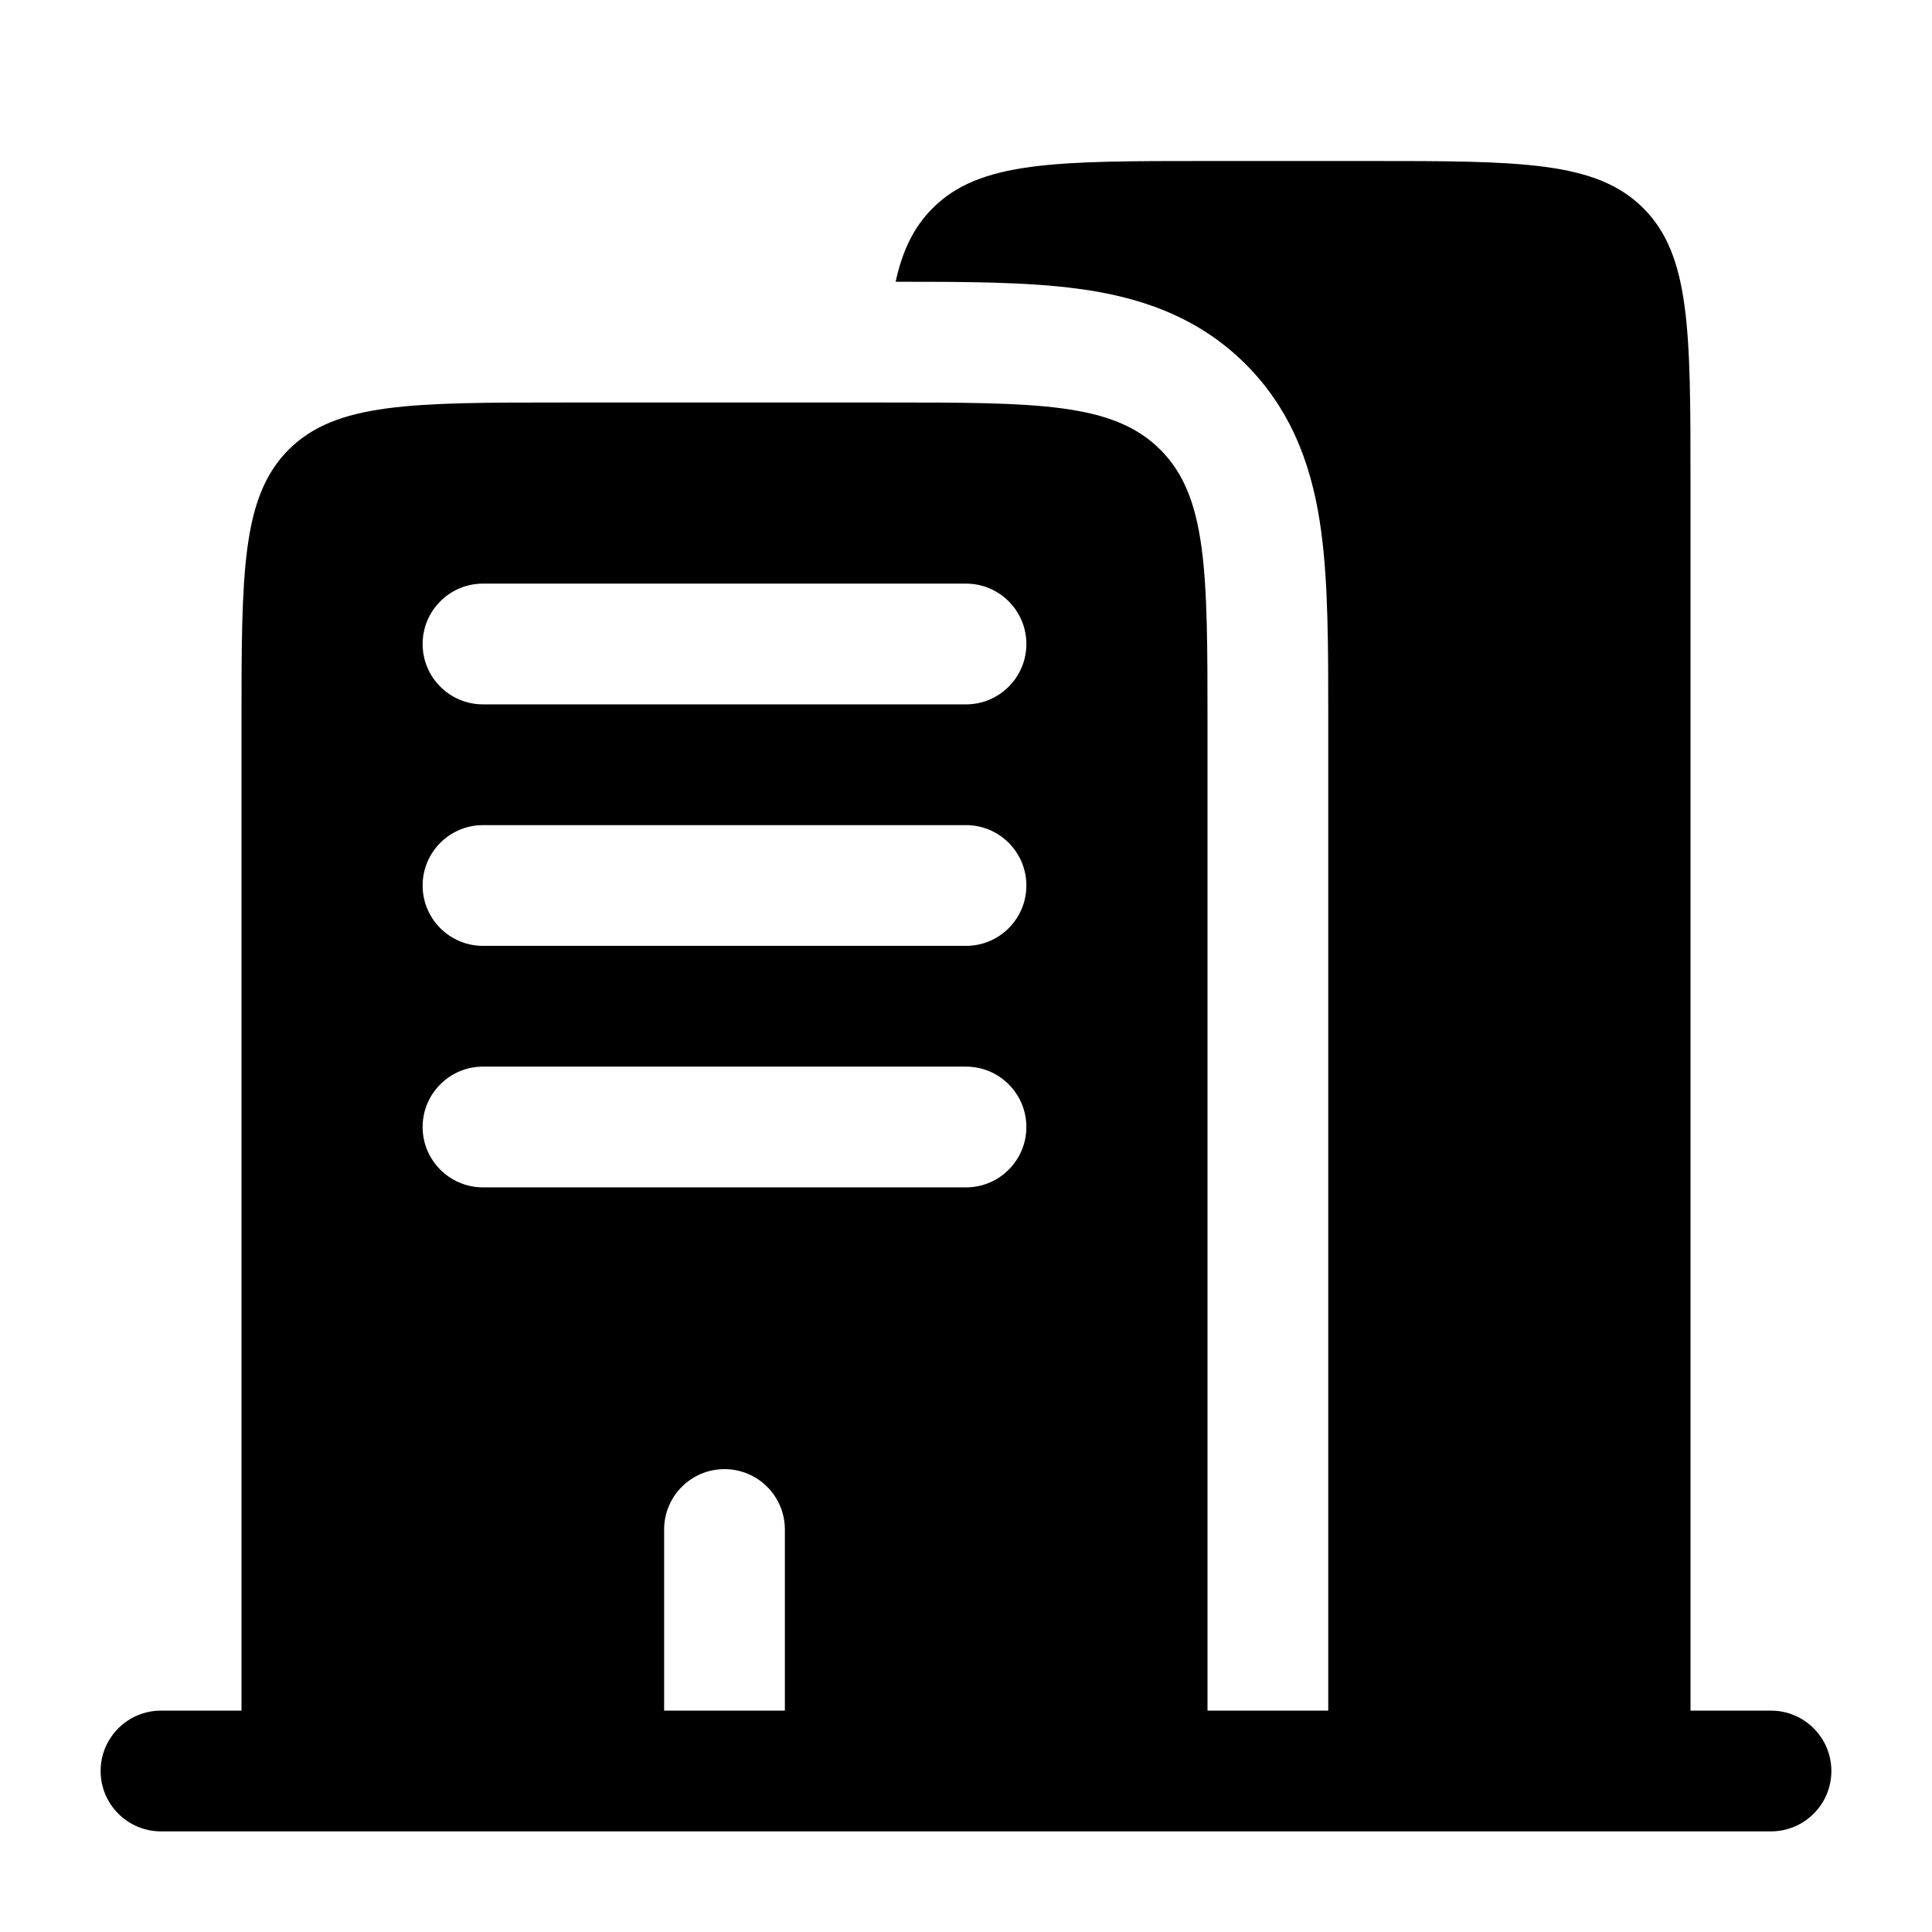
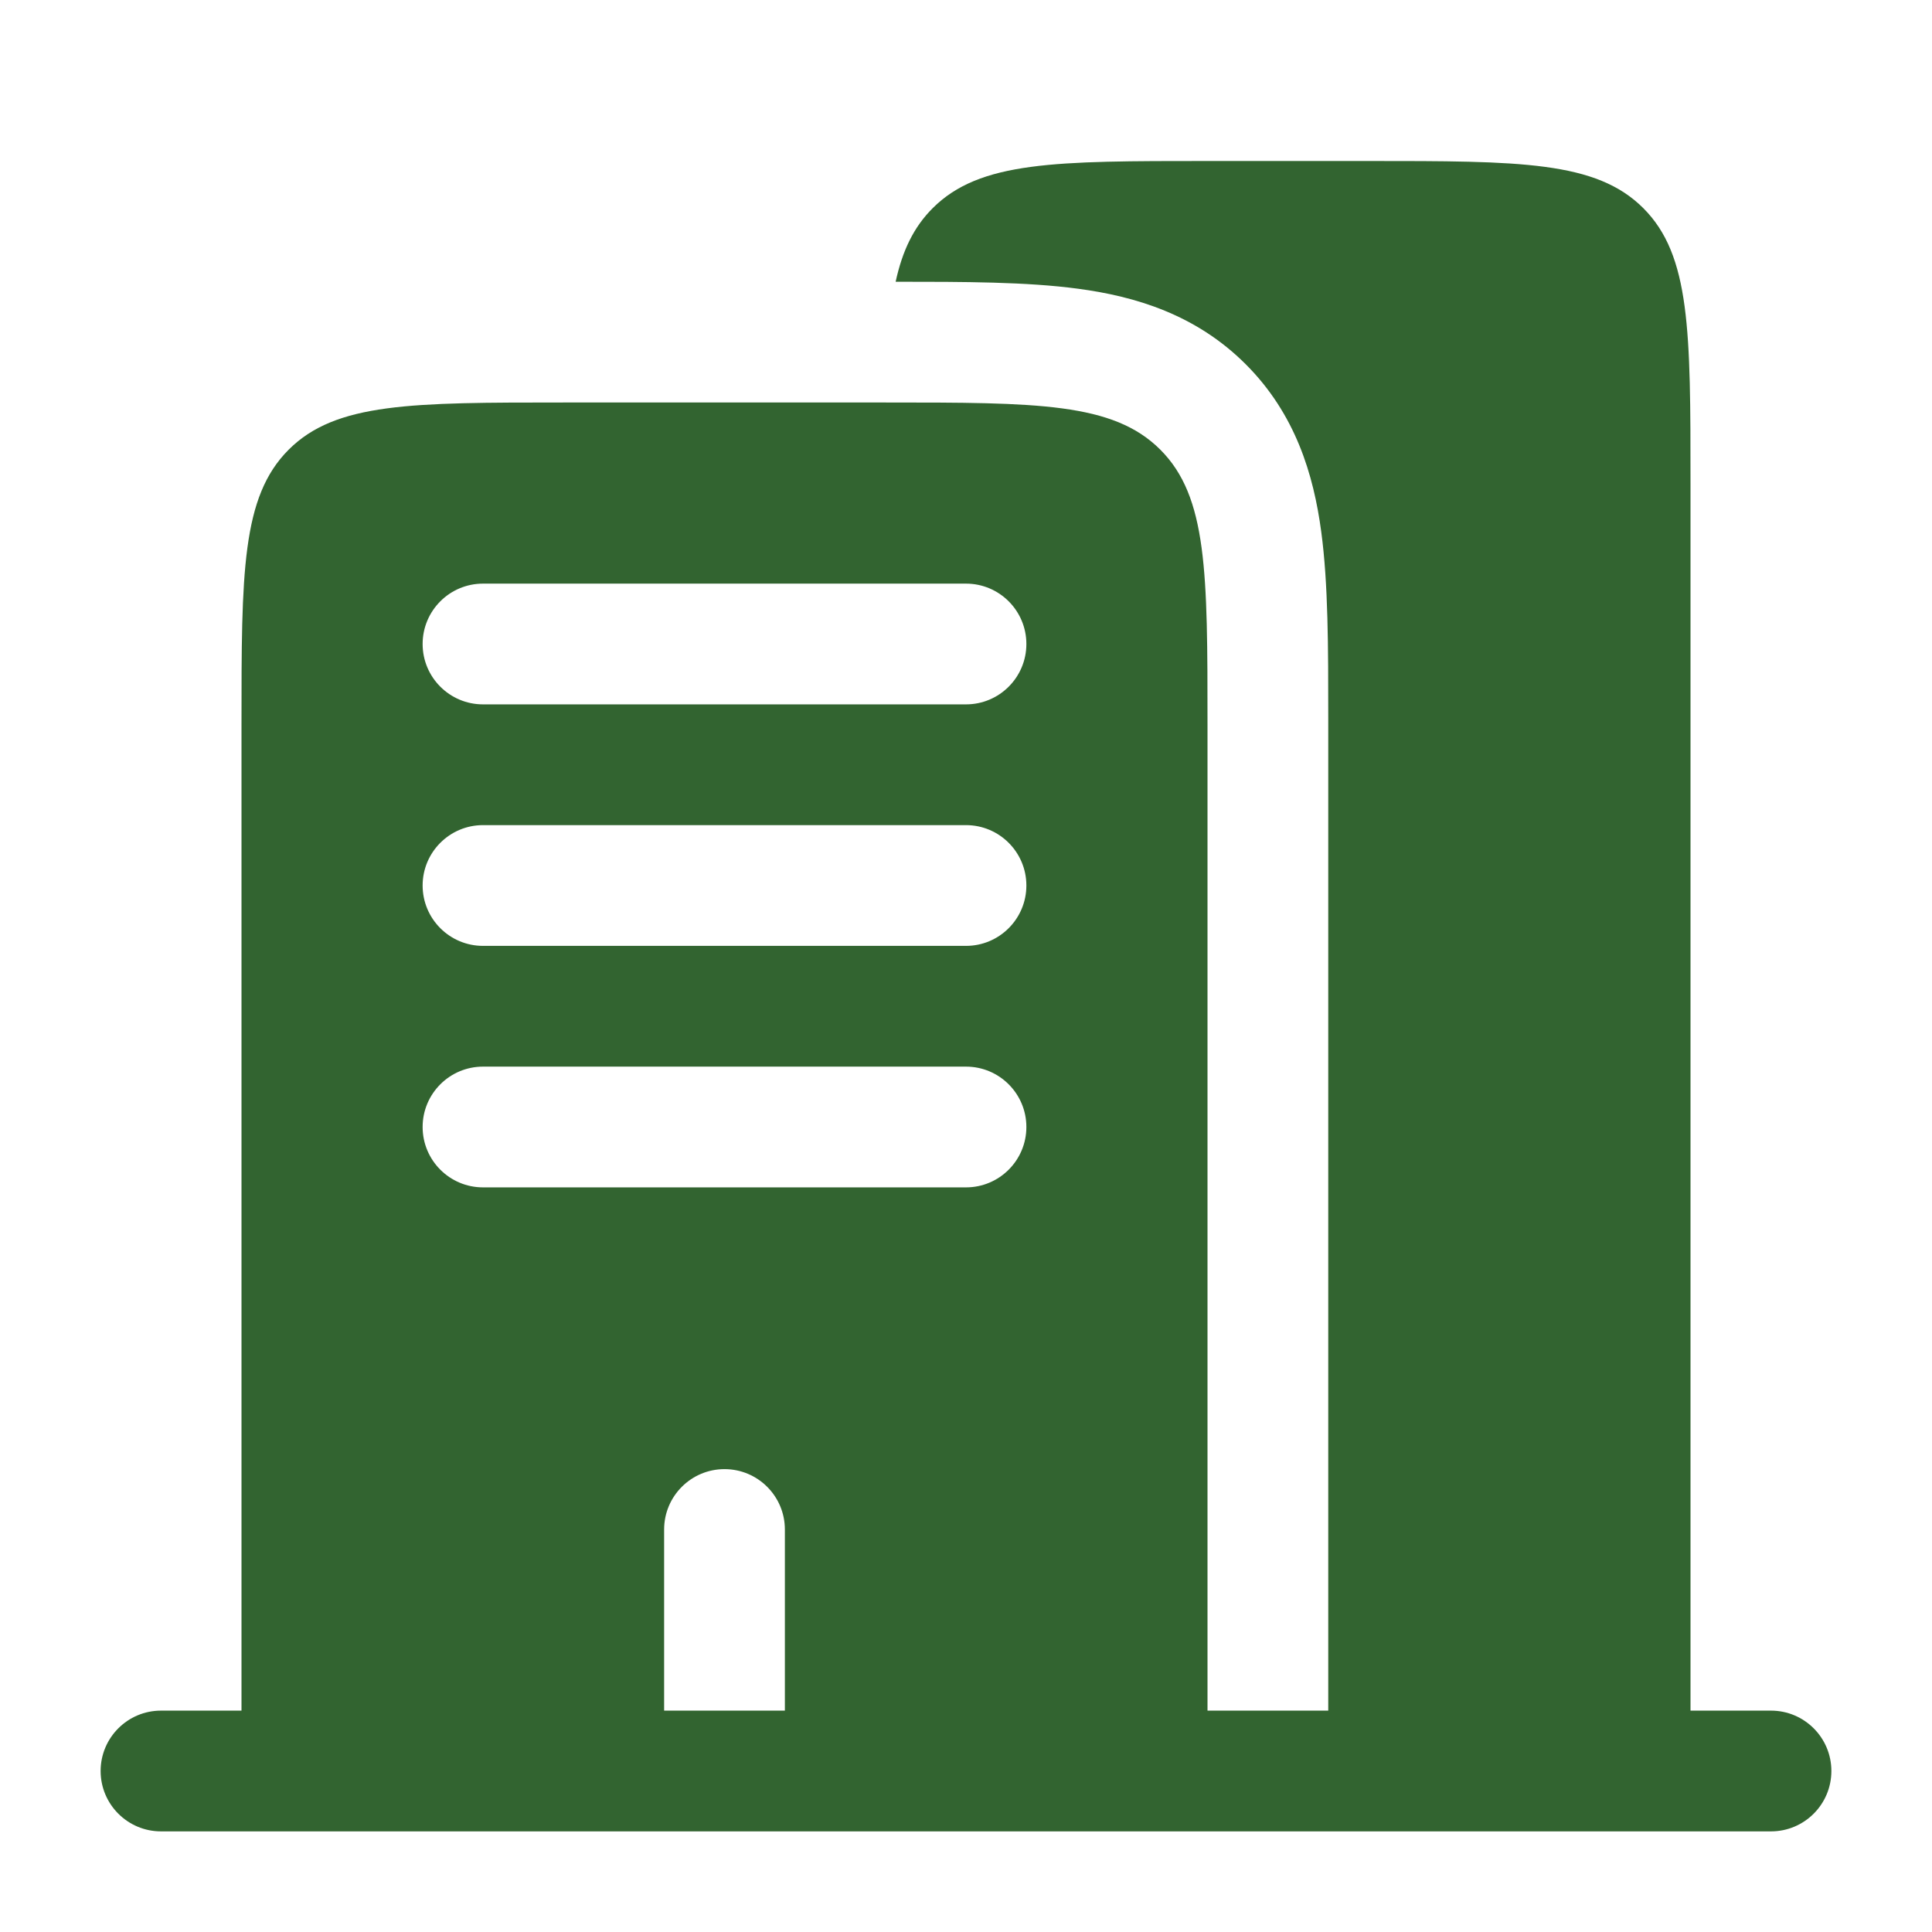
<svg xmlns="http://www.w3.org/2000/svg" width="24" height="24" viewBox="0 0 24 24" fill="none">
-   <path fill-rule="evenodd" clip-rule="evenodd" d="M15 2H17C18.886 2 19.828 2 20.414 2.586C21 3.172 21 4.114 21 6V21.25H22C22.414 21.25 22.75 21.586 22.75 22C22.75 22.414 22.414 22.75 22 22.75H2C1.586 22.75 1.25 22.414 1.25 22C1.25 21.586 1.586 21.25 2 21.25H3V9C3 7.114 3 6.172 3.586 5.586C4.172 5 5.114 5 7 5H11C12.886 5 13.828 5 14.414 5.586C15 6.172 15 7.114 15 9V21.25H16.5V9L16.5 8.911C16.5 8.045 16.5 7.251 16.413 6.606C16.318 5.895 16.093 5.143 15.475 4.525C14.857 3.907 14.105 3.682 13.394 3.587C12.758 3.501 11.977 3.5 11.126 3.5C11.21 3.113 11.351 2.821 11.586 2.586C12.172 2 13.114 2 15 2ZM5.25 8C5.25 7.586 5.586 7.25 6 7.25H12C12.414 7.25 12.75 7.586 12.75 8C12.75 8.414 12.414 8.75 12 8.75H6C5.586 8.75 5.25 8.414 5.25 8ZM5.25 11C5.25 10.586 5.586 10.25 6 10.25H12C12.414 10.25 12.75 10.586 12.75 11C12.75 11.414 12.414 11.75 12 11.75H6C5.586 11.75 5.25 11.414 5.25 11ZM5.25 14C5.25 13.586 5.586 13.25 6 13.25H12C12.414 13.25 12.75 13.586 12.75 14C12.75 14.414 12.414 14.75 12 14.75H6C5.586 14.75 5.25 14.414 5.25 14ZM9 18.25C9.414 18.25 9.75 18.586 9.75 19V21.25H8.25V19C8.25 18.586 8.586 18.25 9 18.25Z" fill="currentColor" />
+   <path fill-rule="evenodd" clip-rule="evenodd" d="M15 2H17C18.886 2 19.828 2 20.414 2.586C21 3.172 21 4.114 21 6V21.25H22C22.414 21.25 22.75 21.586 22.75 22C22.75 22.414 22.414 22.75 22 22.75H2C1.586 22.75 1.25 22.414 1.25 22C1.25 21.586 1.586 21.25 2 21.25H3V9C3 7.114 3 6.172 3.586 5.586C4.172 5 5.114 5 7 5H11C12.886 5 13.828 5 14.414 5.586C15 6.172 15 7.114 15 9V21.25H16.5V9L16.5 8.911C16.5 8.045 16.5 7.251 16.413 6.606C16.318 5.895 16.093 5.143 15.475 4.525C14.857 3.907 14.105 3.682 13.394 3.587C12.758 3.501 11.977 3.5 11.126 3.5C11.21 3.113 11.351 2.821 11.586 2.586C12.172 2 13.114 2 15 2ZM5.25 8C5.25 7.586 5.586 7.25 6 7.25H12C12.414 7.25 12.75 7.586 12.75 8C12.75 8.414 12.414 8.75 12 8.75H6C5.586 8.75 5.25 8.414 5.25 8ZM5.25 11C5.25 10.586 5.586 10.25 6 10.25H12C12.414 10.25 12.75 10.586 12.75 11C12.75 11.414 12.414 11.75 12 11.75H6C5.586 11.75 5.25 11.414 5.25 11ZM5.25 14C5.25 13.586 5.586 13.25 6 13.25H12C12.414 13.25 12.75 13.586 12.75 14C12.75 14.414 12.414 14.75 12 14.75H6C5.586 14.75 5.25 14.414 5.25 14ZM9 18.25C9.414 18.25 9.75 18.586 9.75 19V21.25H8.25V19C8.25 18.586 8.586 18.25 9 18.25Z" fill="#326430" />
</svg>
